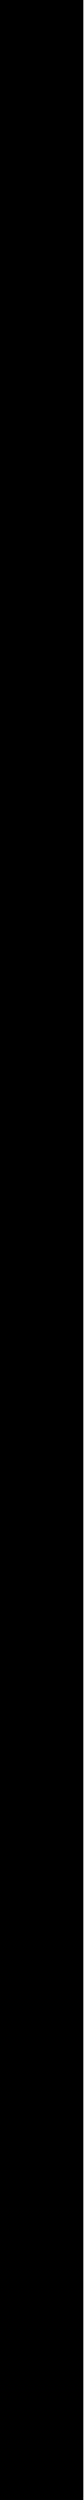
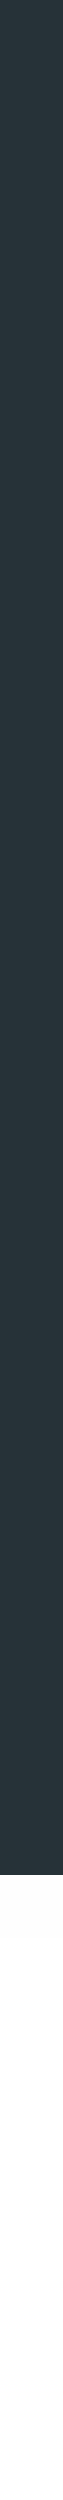
- <svg xmlns="http://www.w3.org/2000/svg" viewBox="0 0 1 30" id="svg2" version="1.1">
+ <svg xmlns="http://www.w3.org/2000/svg" viewBox="0 0 1 40" id="svg2" version="1.1" width="1" height="40">
  <defs id="defs4">
-     <linearGradient id="0" gradientUnits="userSpaceOnUse" gradientTransform="matrix(.64791 0 0 .01 442.19-556.61)" x1="251.46" x2="205.45">
+     <linearGradient id="0" gradientUnits="userSpaceOnUse" gradientTransform="matrix(0.64791,0,0,0.01,442.19,-556.61)" x1="251.46" x2="205.45">
      <stop stop-color="#515a63" id="stop7" style="stop-color:#3b4045;stop-opacity:1" />
      <stop offset="1" stop-color="#474f57" id="stop9" style="stop-color:#31363b;stop-opacity:1" />
    </linearGradient>
+     <filter style="color-interpolation-filters:sRGB;" id="filter2990" x="0" y="0" width="1" height="1.3">
+       <feFlood flood-opacity="0.96" flood-color="rgb(0,0,0)" result="flood" id="feFlood2980" />
+       <feComposite in="flood" in2="SourceGraphic" operator="in" result="composite1" id="feComposite2982" />
+       <feGaussianBlur in="composite1" stdDeviation="5" result="blur" id="feGaussianBlur2984" />
+       <feOffset dx="0" dy="1" result="offset" id="feOffset2986" />
+       <feComposite in="SourceGraphic" in2="offset" operator="over" result="composite2" id="feComposite2988" />
+     </filter>
  </defs>
-   <rect style="fill:#000000;fill-opacity:1;stroke:none;stroke-width:1;stroke-linecap:round;stroke-linejoin:miter;stroke-miterlimit:4;stroke-dasharray:none;stroke-opacity:0.392" id="rect816" width="1" height="30" x="0" y="0" ry="0" />
+   <rect style="fill:#263238;fill-opacity:1;stroke:none;stroke-width:7.416;stroke-linecap:round;stroke-linejoin:miter;stroke-miterlimit:4;stroke-dasharray:none;stroke-opacity:0.392;filter:url(#filter2990)" id="rect816" width="55" height="30" x="-25" y="0" ry="0" />
</svg>
